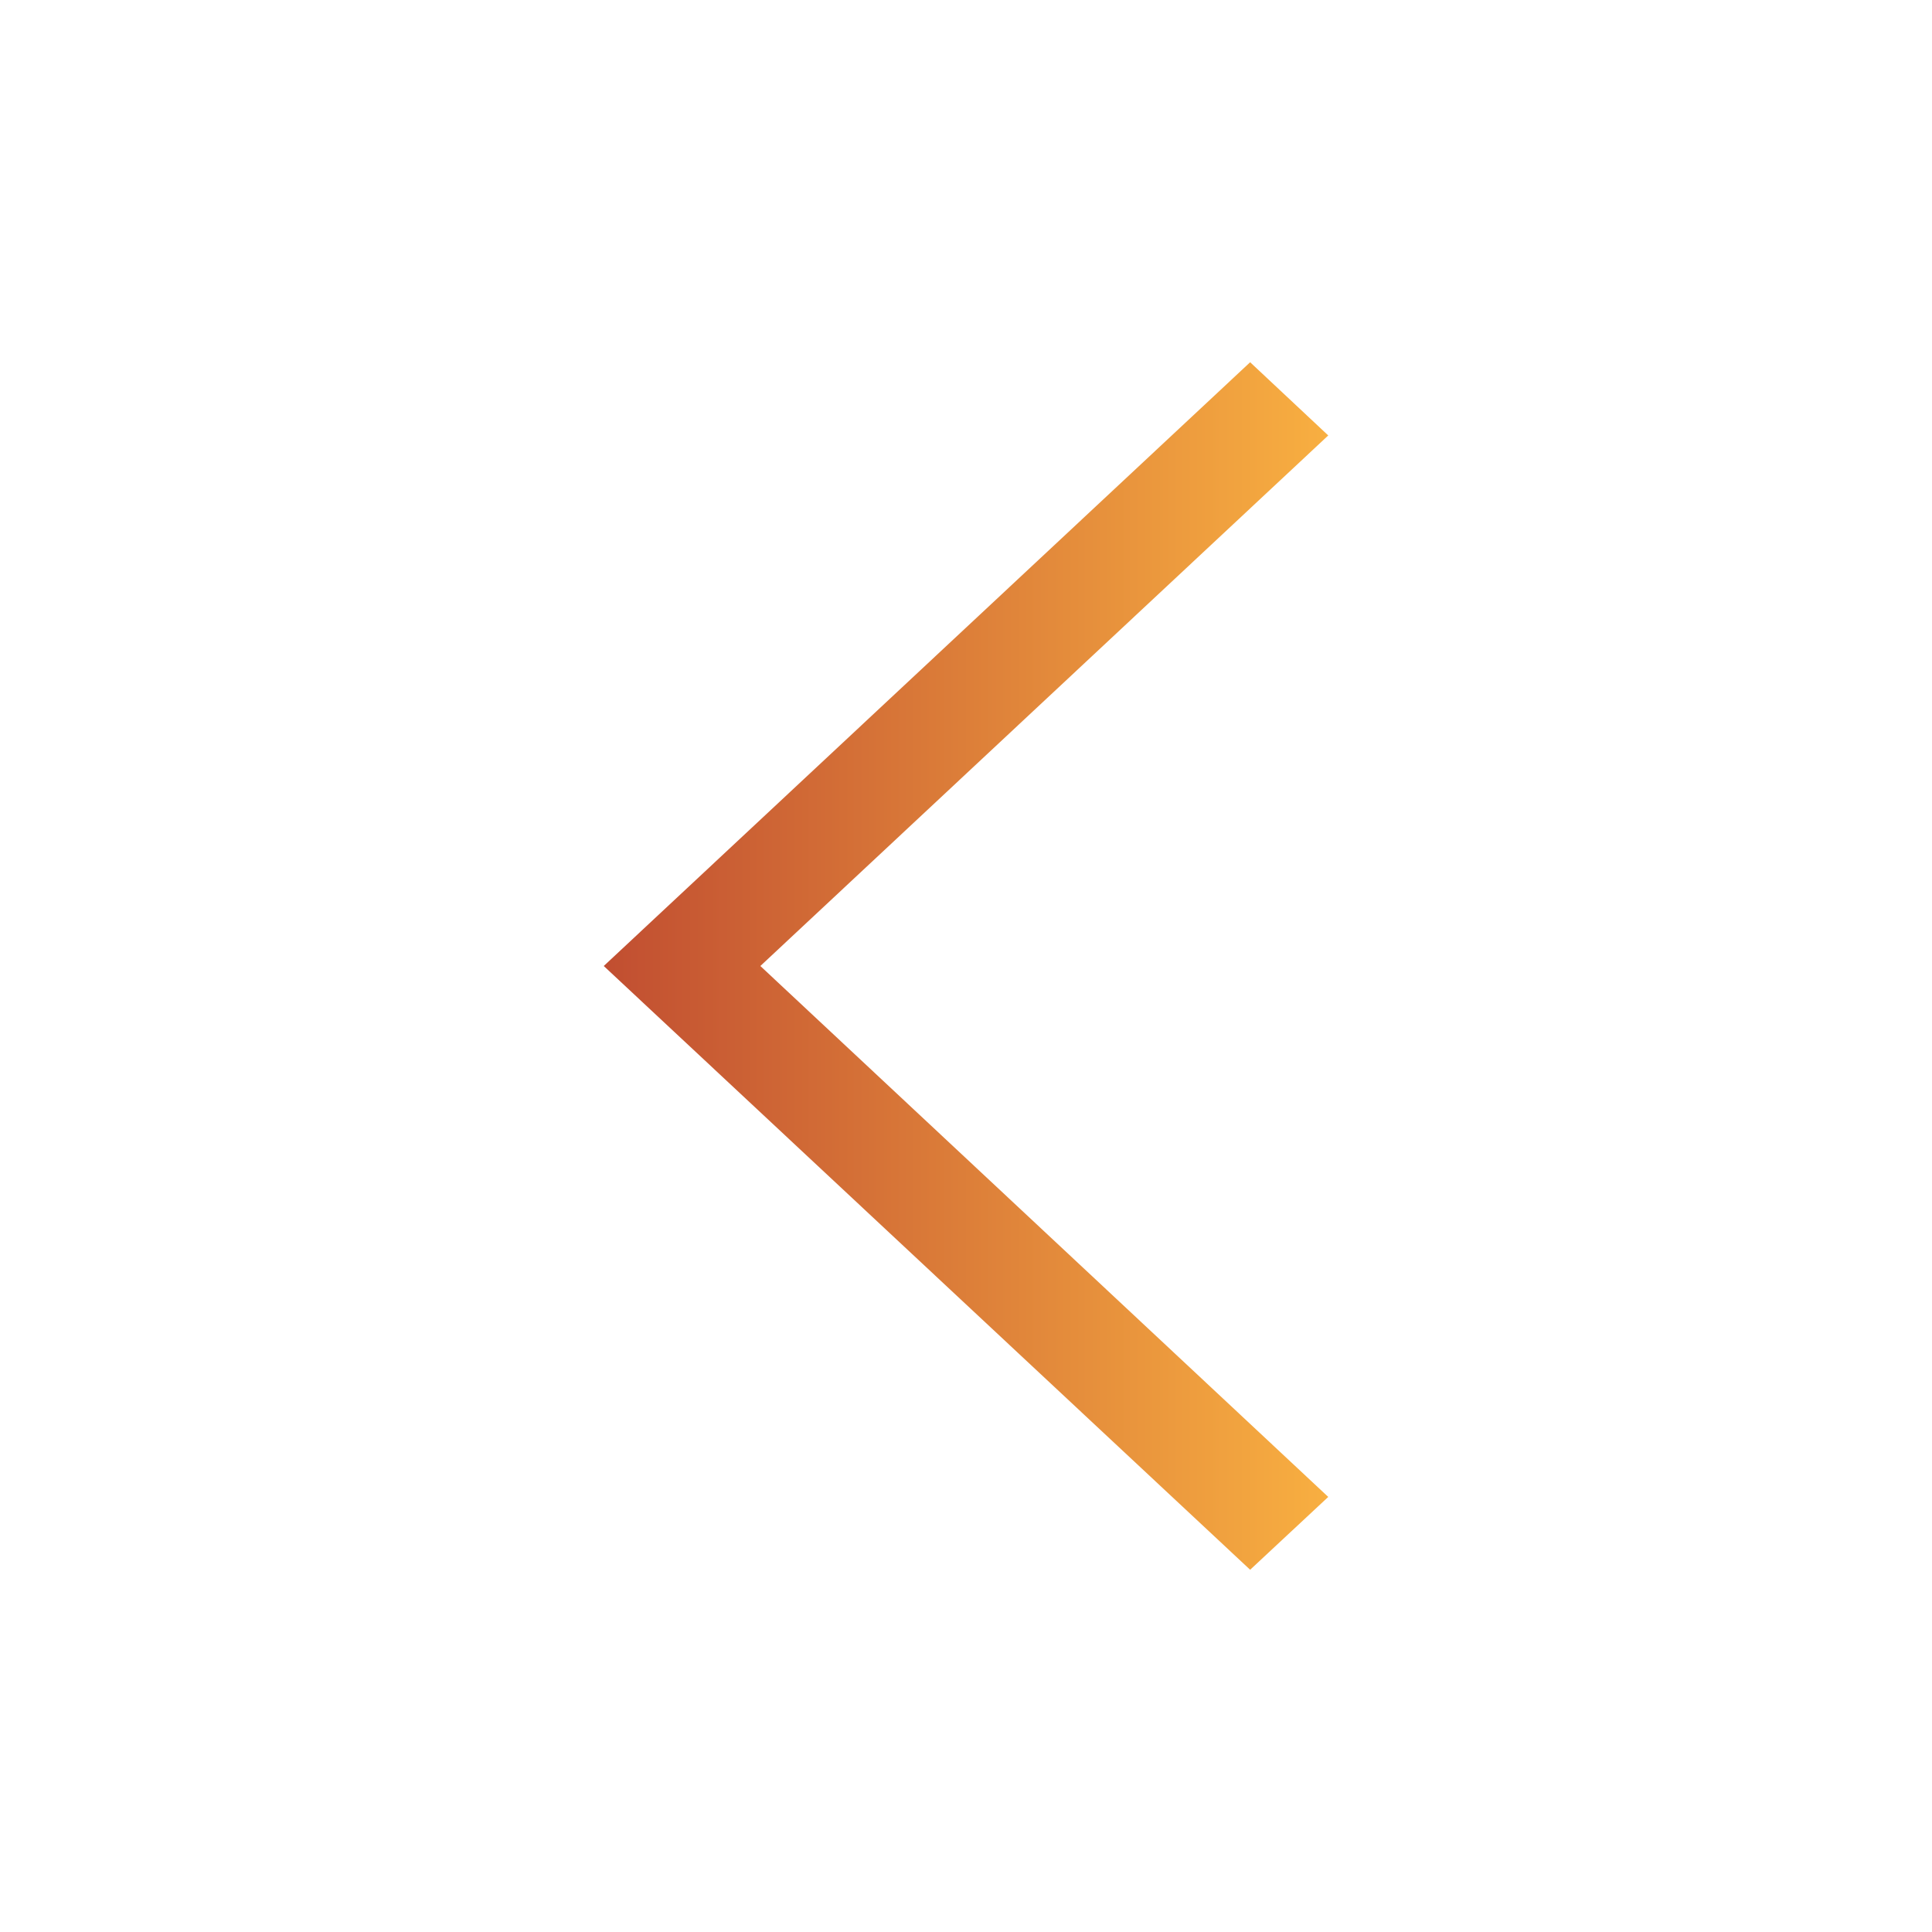
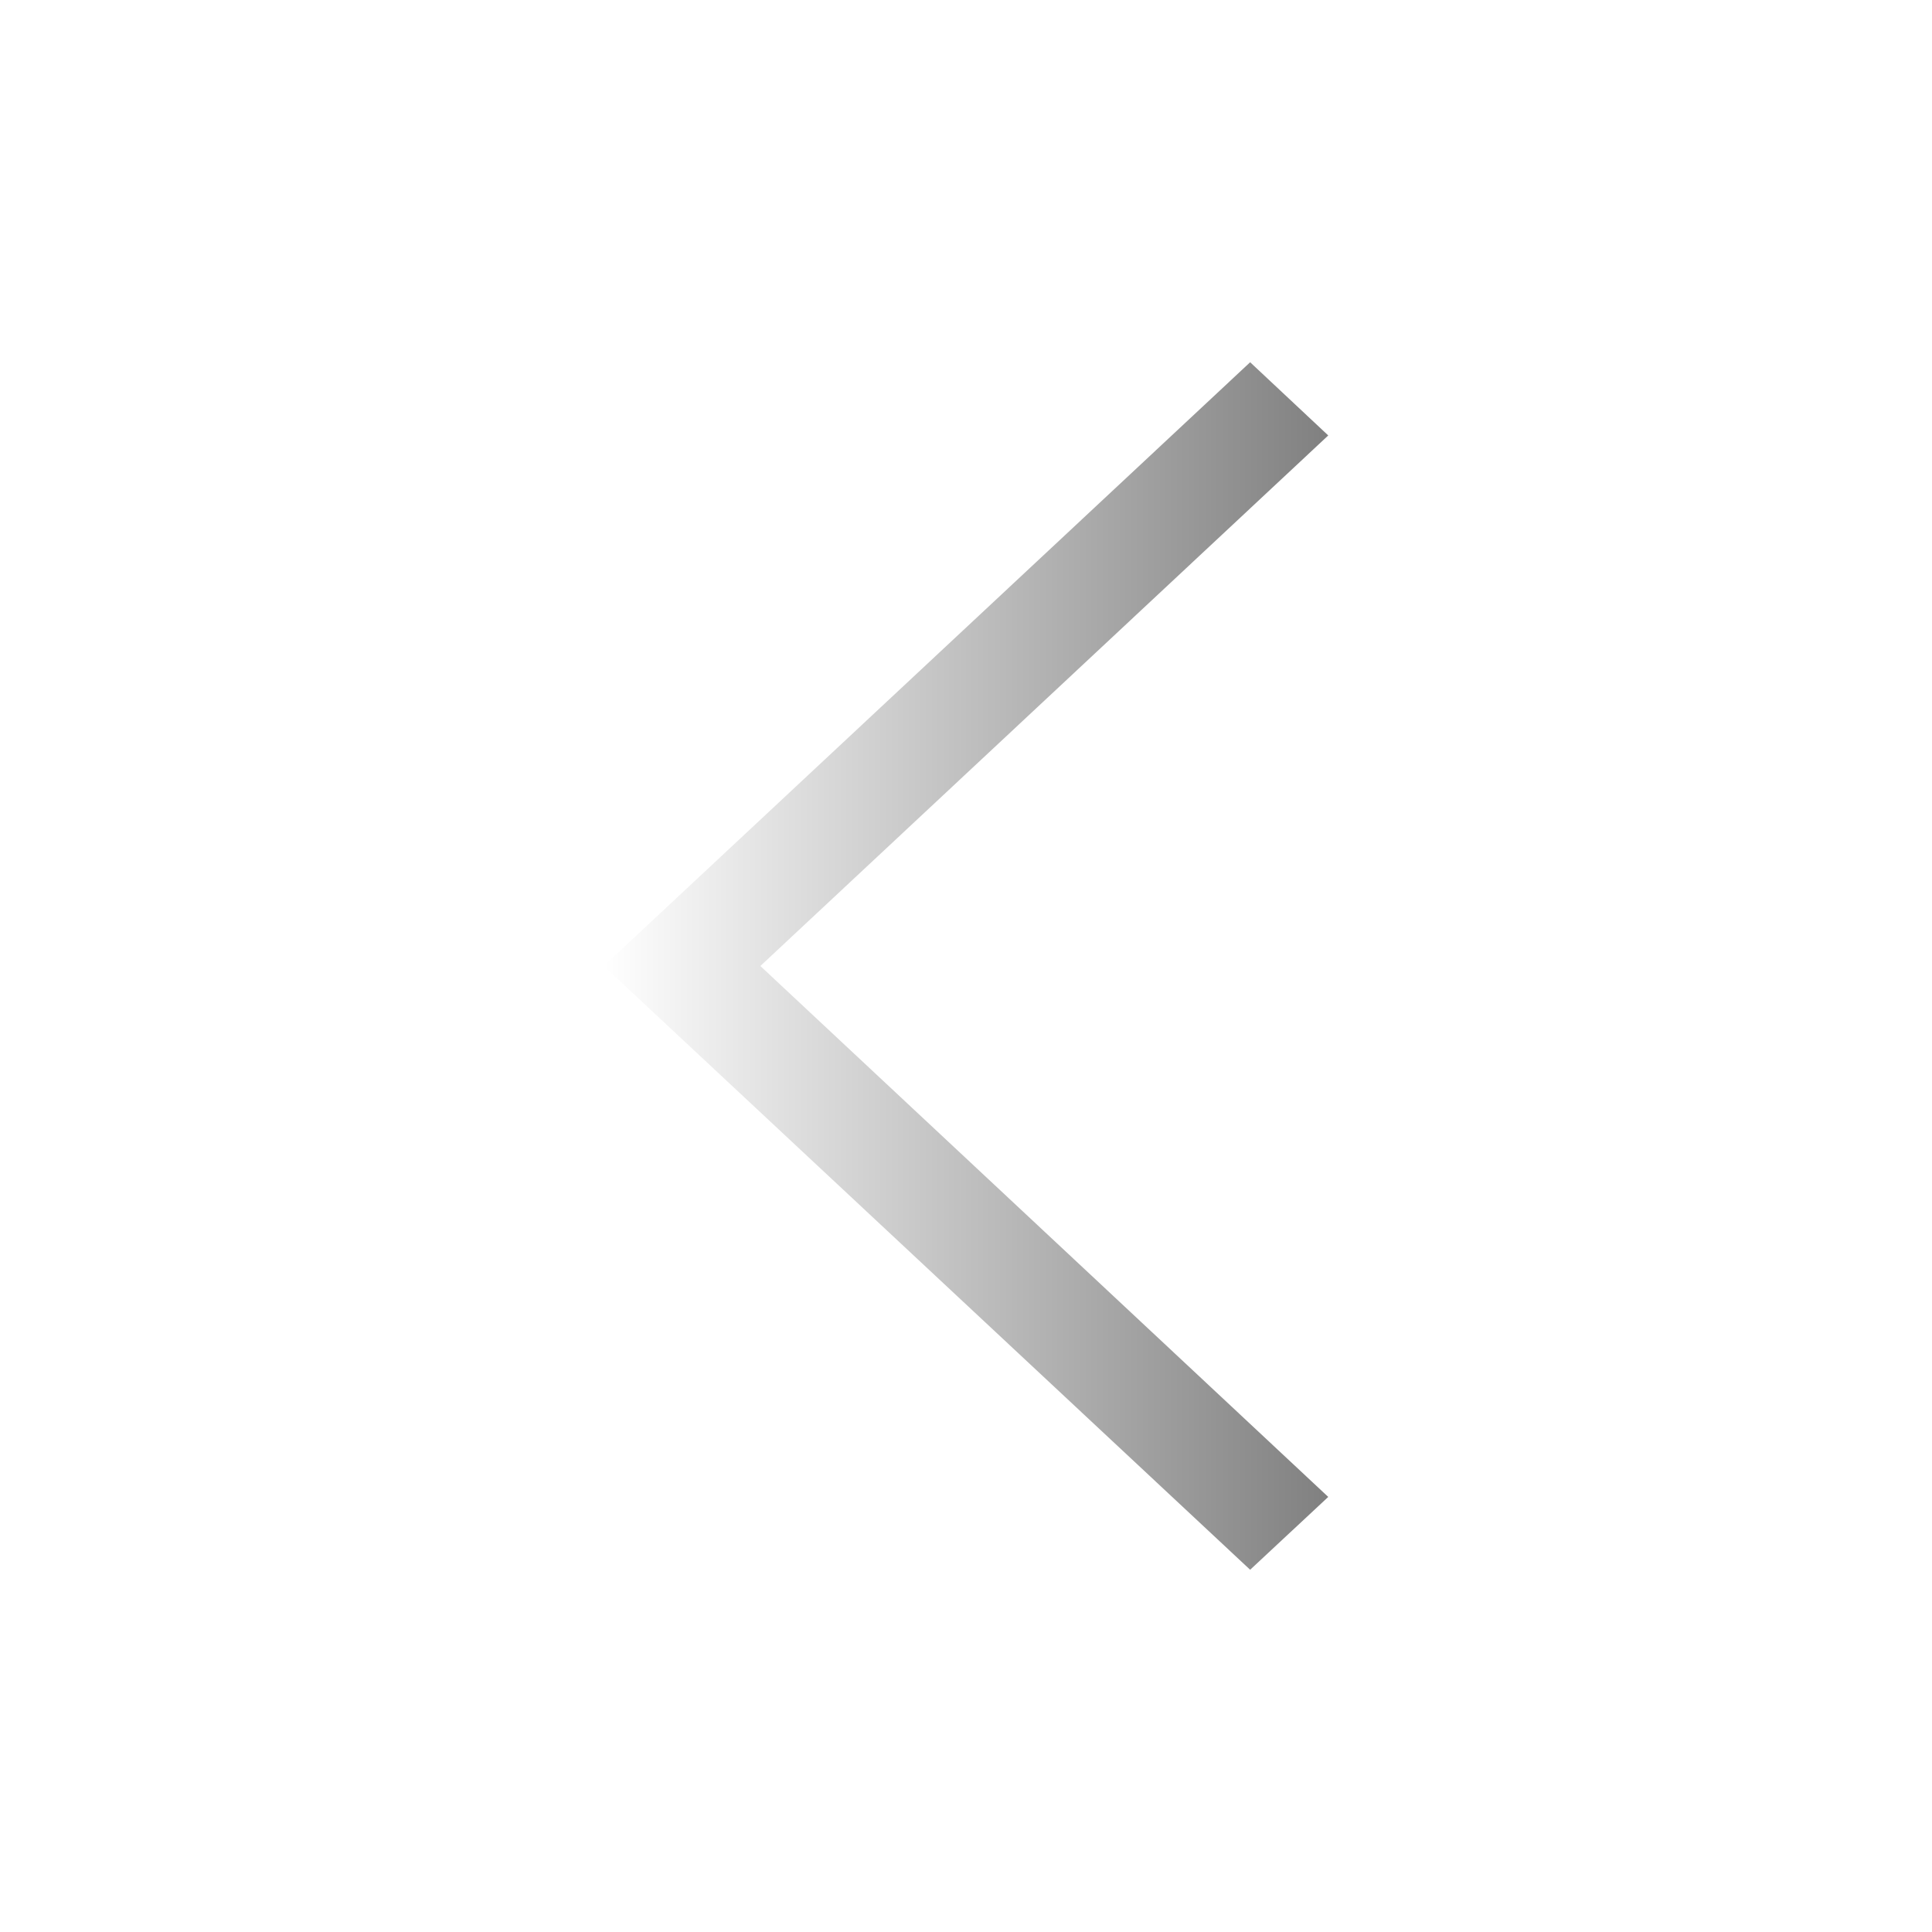
<svg xmlns="http://www.w3.org/2000/svg" width="512" height="512">
  <defs>
    <linearGradient spreadMethod="pad" y1="0" x1="0" y2="0" x2="1" id="svg_2">
-       <stop offset="0" stop-color="#C14E31" />
-       <stop offset="1" stop-color="#F8AF41" />
+       <stop offset="0" stop-color="#FFFFFF" />
+       <stop offset="1" stop-color="#808080" />
    </linearGradient>
  </defs>
  <g>
    <polygon fill="url(#svg_2)" id="svg_1" points="352,115.4 331.3,96 160,256 331.3,416 352,396.7 201.5,256 " />
  </g>
</svg>
